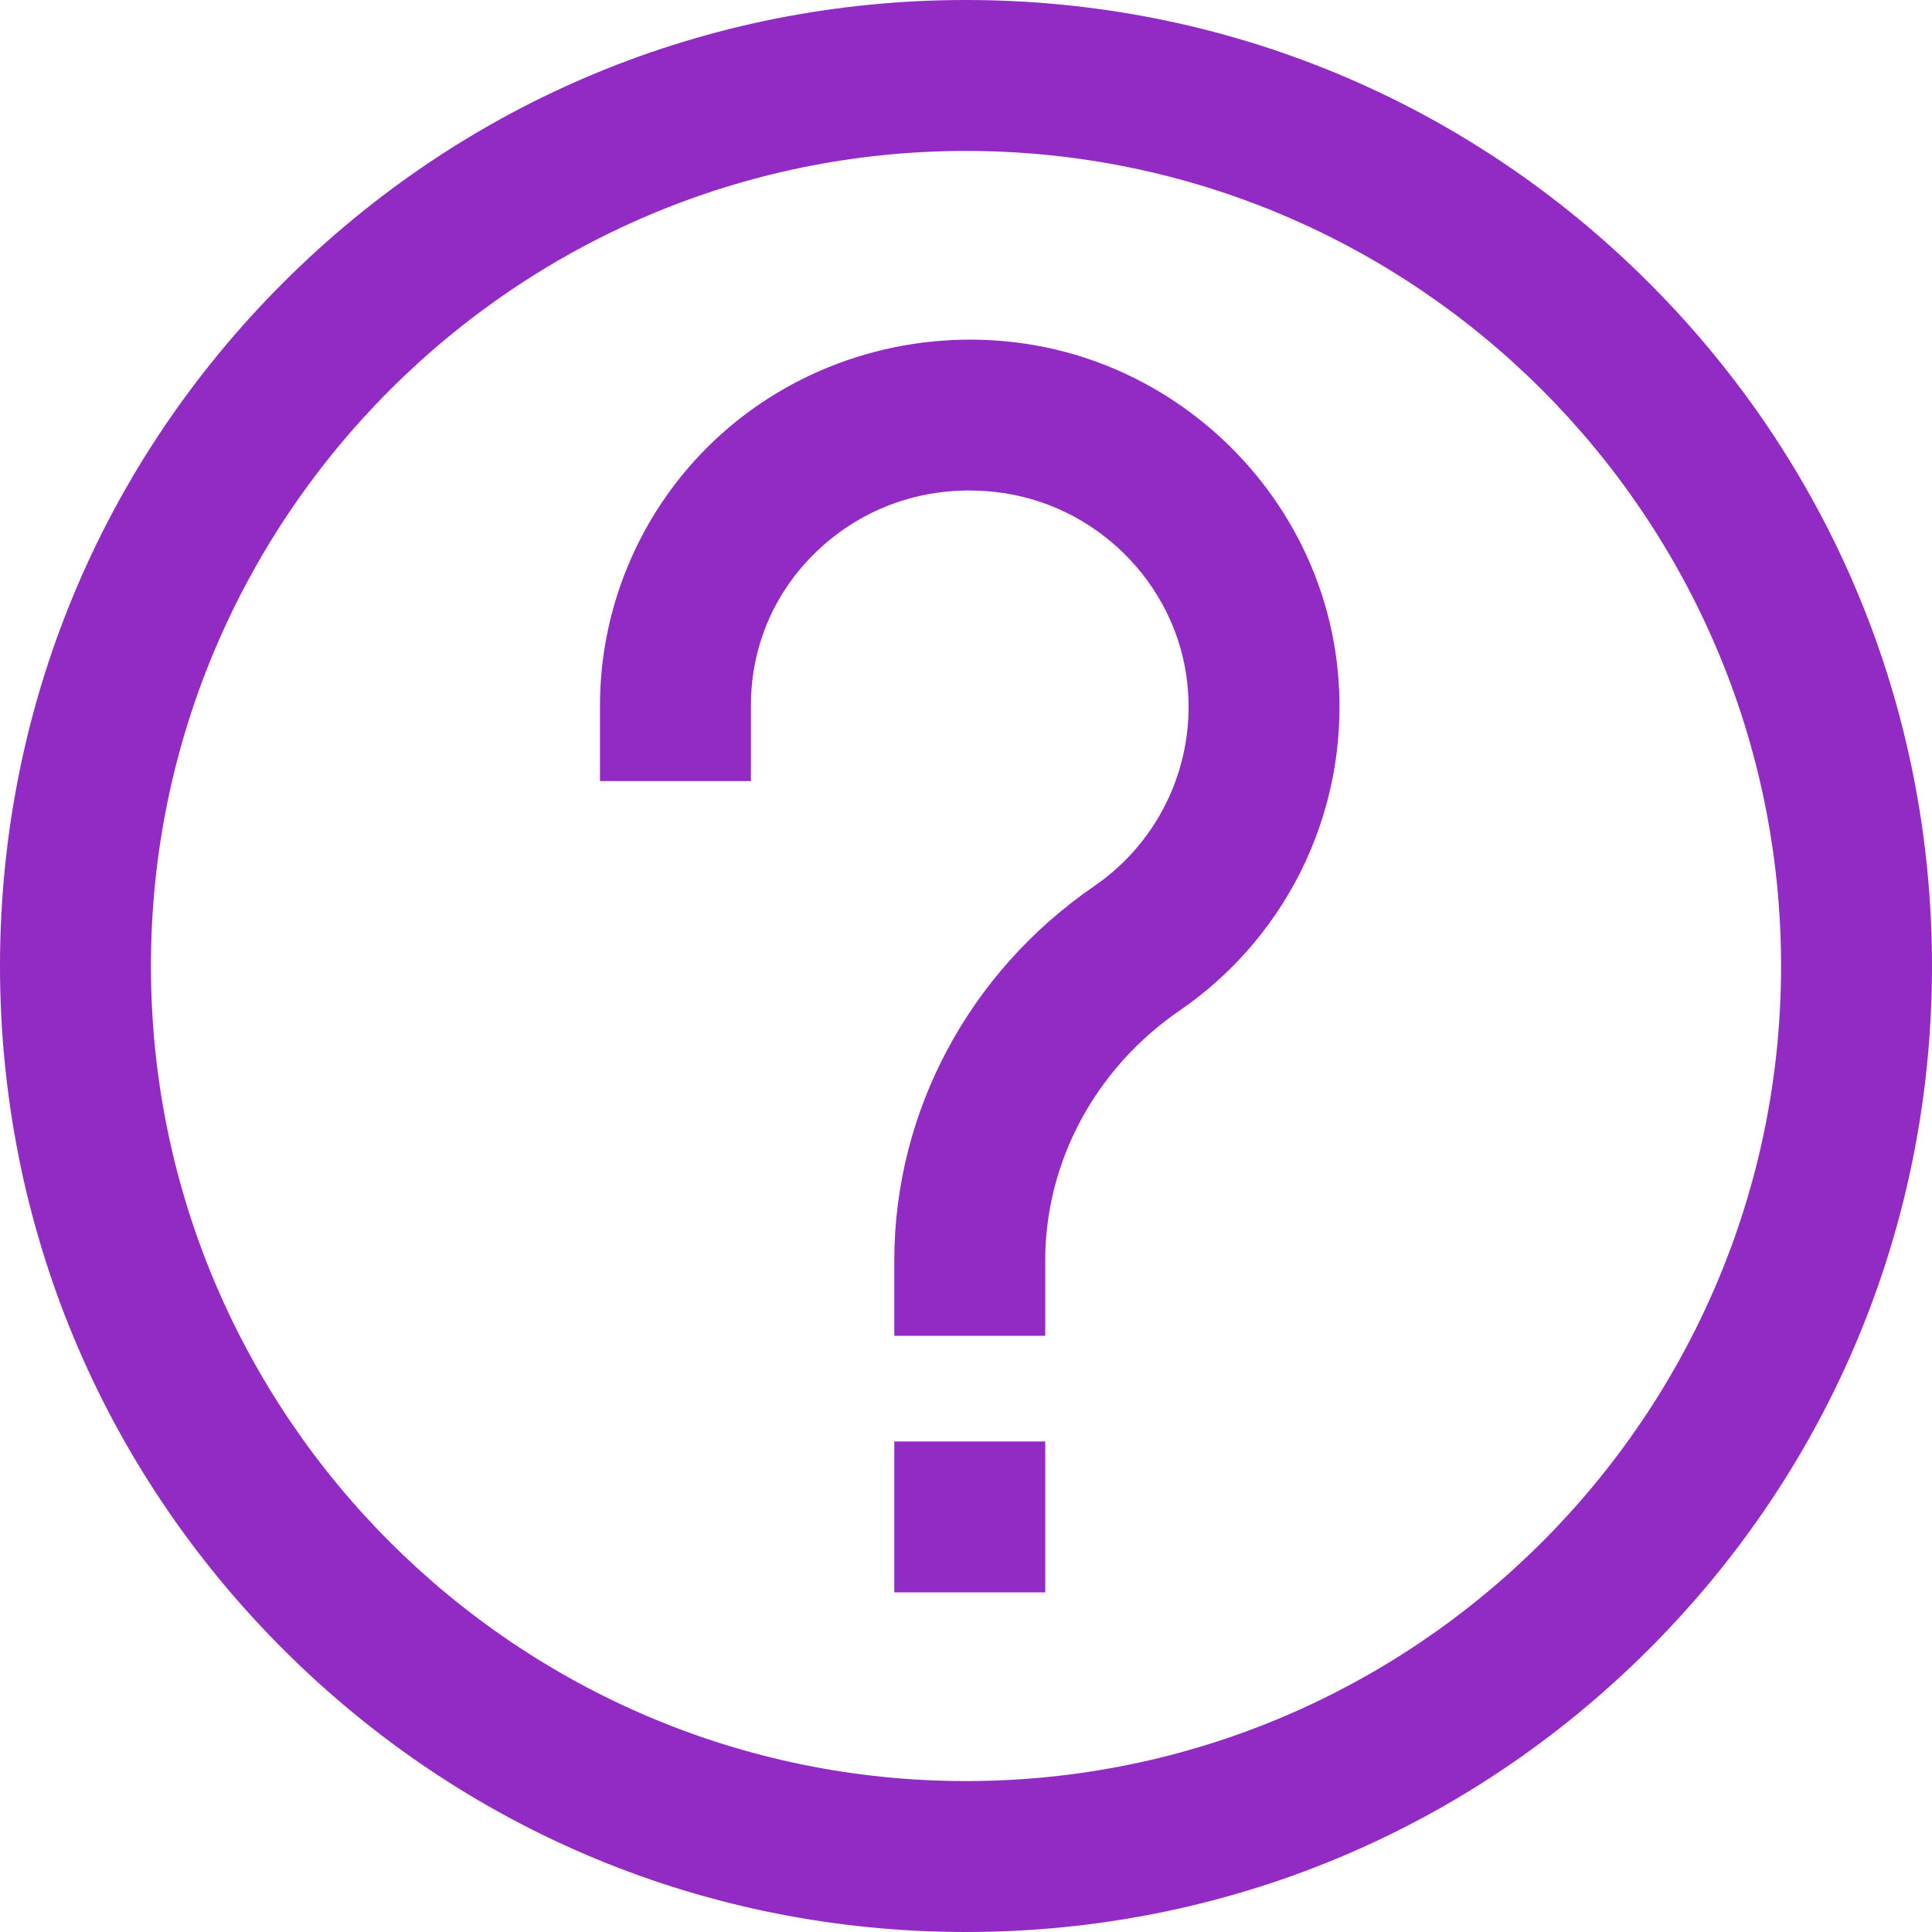
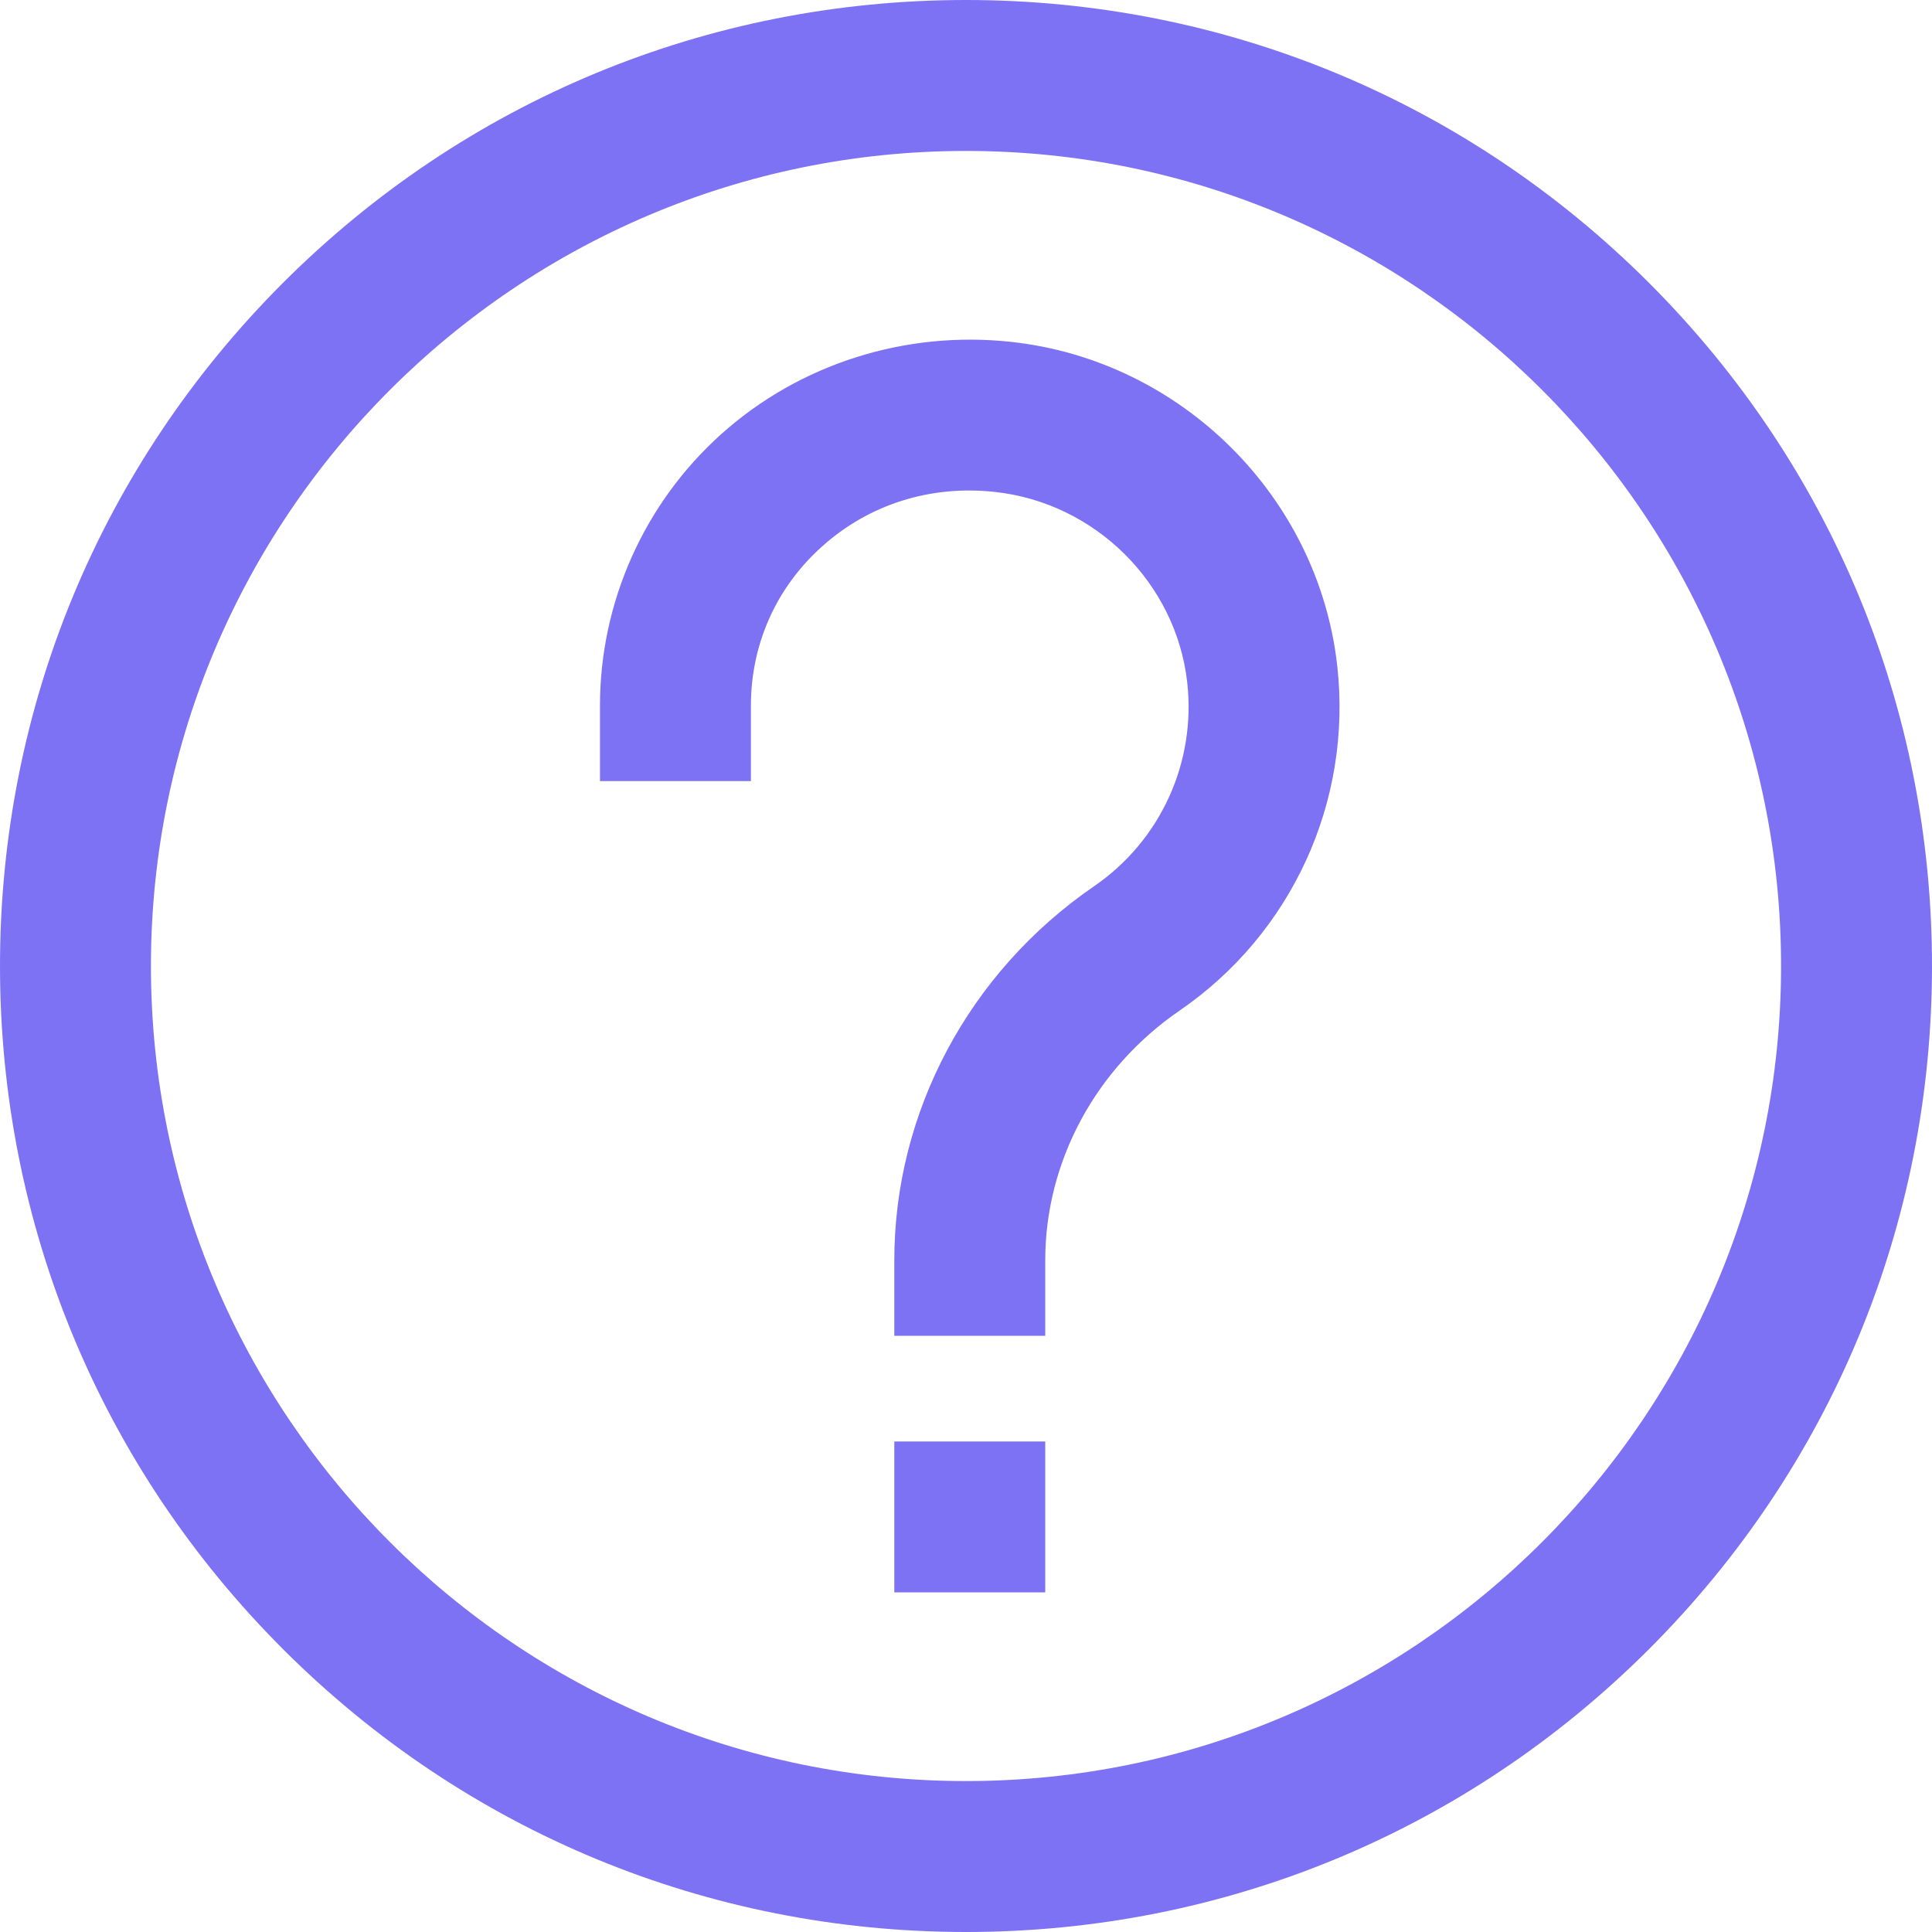
<svg xmlns="http://www.w3.org/2000/svg" version="1.1" width="512" height="512" x="0" y="0" viewBox="0 0 512 512" style="enable-background:new 0 0 512 512" xml:space="preserve">
  <g>
-     <path d="m354.387 176.48c3.992 35.91-12.023 70.91-41.793 91.344-22.285 15.301-35.594 40.039-35.594 66.176v20h-40v-20c0-39.324 19.797-76.391 52.957-99.152 17.578-12.066 27.031-32.738 24.676-53.949-2.934-26.363-24.352-47.613-50.934-50.531-17.078-1.875-33.355 3.254-45.832 14.438-12.168 10.902-18.867 25.891-18.867 42.195v20h-40v-20c0-27.422 11.727-53.66 32.168-71.98 20.754-18.602 48.781-27.496 76.895-24.41 45.039 4.941 81.344 41.055 86.324 85.871zm-117.387 245.52h40v-40h-40zm275-166c0 68.379-26.629 132.668-74.98 181.02-48.352 48.352-112.641 74.98-181.02 74.98s-132.668-26.629-181.02-74.98c-48.352-48.352-74.98-112.641-74.98-181.02s26.629-132.668 74.98-181.02c48.352-48.352 112.641-74.98 181.02-74.98s132.668 26.629 181.02 74.98c48.352 48.352 74.98 112.641 74.98 181.02zm-40 0c0-119.102-96.898-216-216-216s-216 96.898-216 216 96.898 216 216 216 216-96.898 216-216zm0 0" fill="#922bc3" data-original="#000000" style="" />
+     <path d="m354.387 176.48c3.992 35.91-12.023 70.91-41.793 91.344-22.285 15.301-35.594 40.039-35.594 66.176v20h-40v-20c0-39.324 19.797-76.391 52.957-99.152 17.578-12.066 27.031-32.738 24.676-53.949-2.934-26.363-24.352-47.613-50.934-50.531-17.078-1.875-33.355 3.254-45.832 14.438-12.168 10.902-18.867 25.891-18.867 42.195v20h-40v-20c0-27.422 11.727-53.66 32.168-71.98 20.754-18.602 48.781-27.496 76.895-24.41 45.039 4.941 81.344 41.055 86.324 85.871zm-117.387 245.52h40v-40h-40zm275-166c0 68.379-26.629 132.668-74.98 181.02-48.352 48.352-112.641 74.98-181.02 74.98s-132.668-26.629-181.02-74.98c-48.352-48.352-74.98-112.641-74.98-181.02s26.629-132.668 74.98-181.02c48.352-48.352 112.641-74.98 181.02-74.98s132.668 26.629 181.02 74.98c48.352 48.352 74.98 112.641 74.98 181.02zm-40 0c0-119.102-96.898-216-216-216s-216 96.898-216 216 96.898 216 216 216 216-96.898 216-216zm0 0" fill="#7D72F4" data-original="#000000" style="" />
  </g>
</svg>
